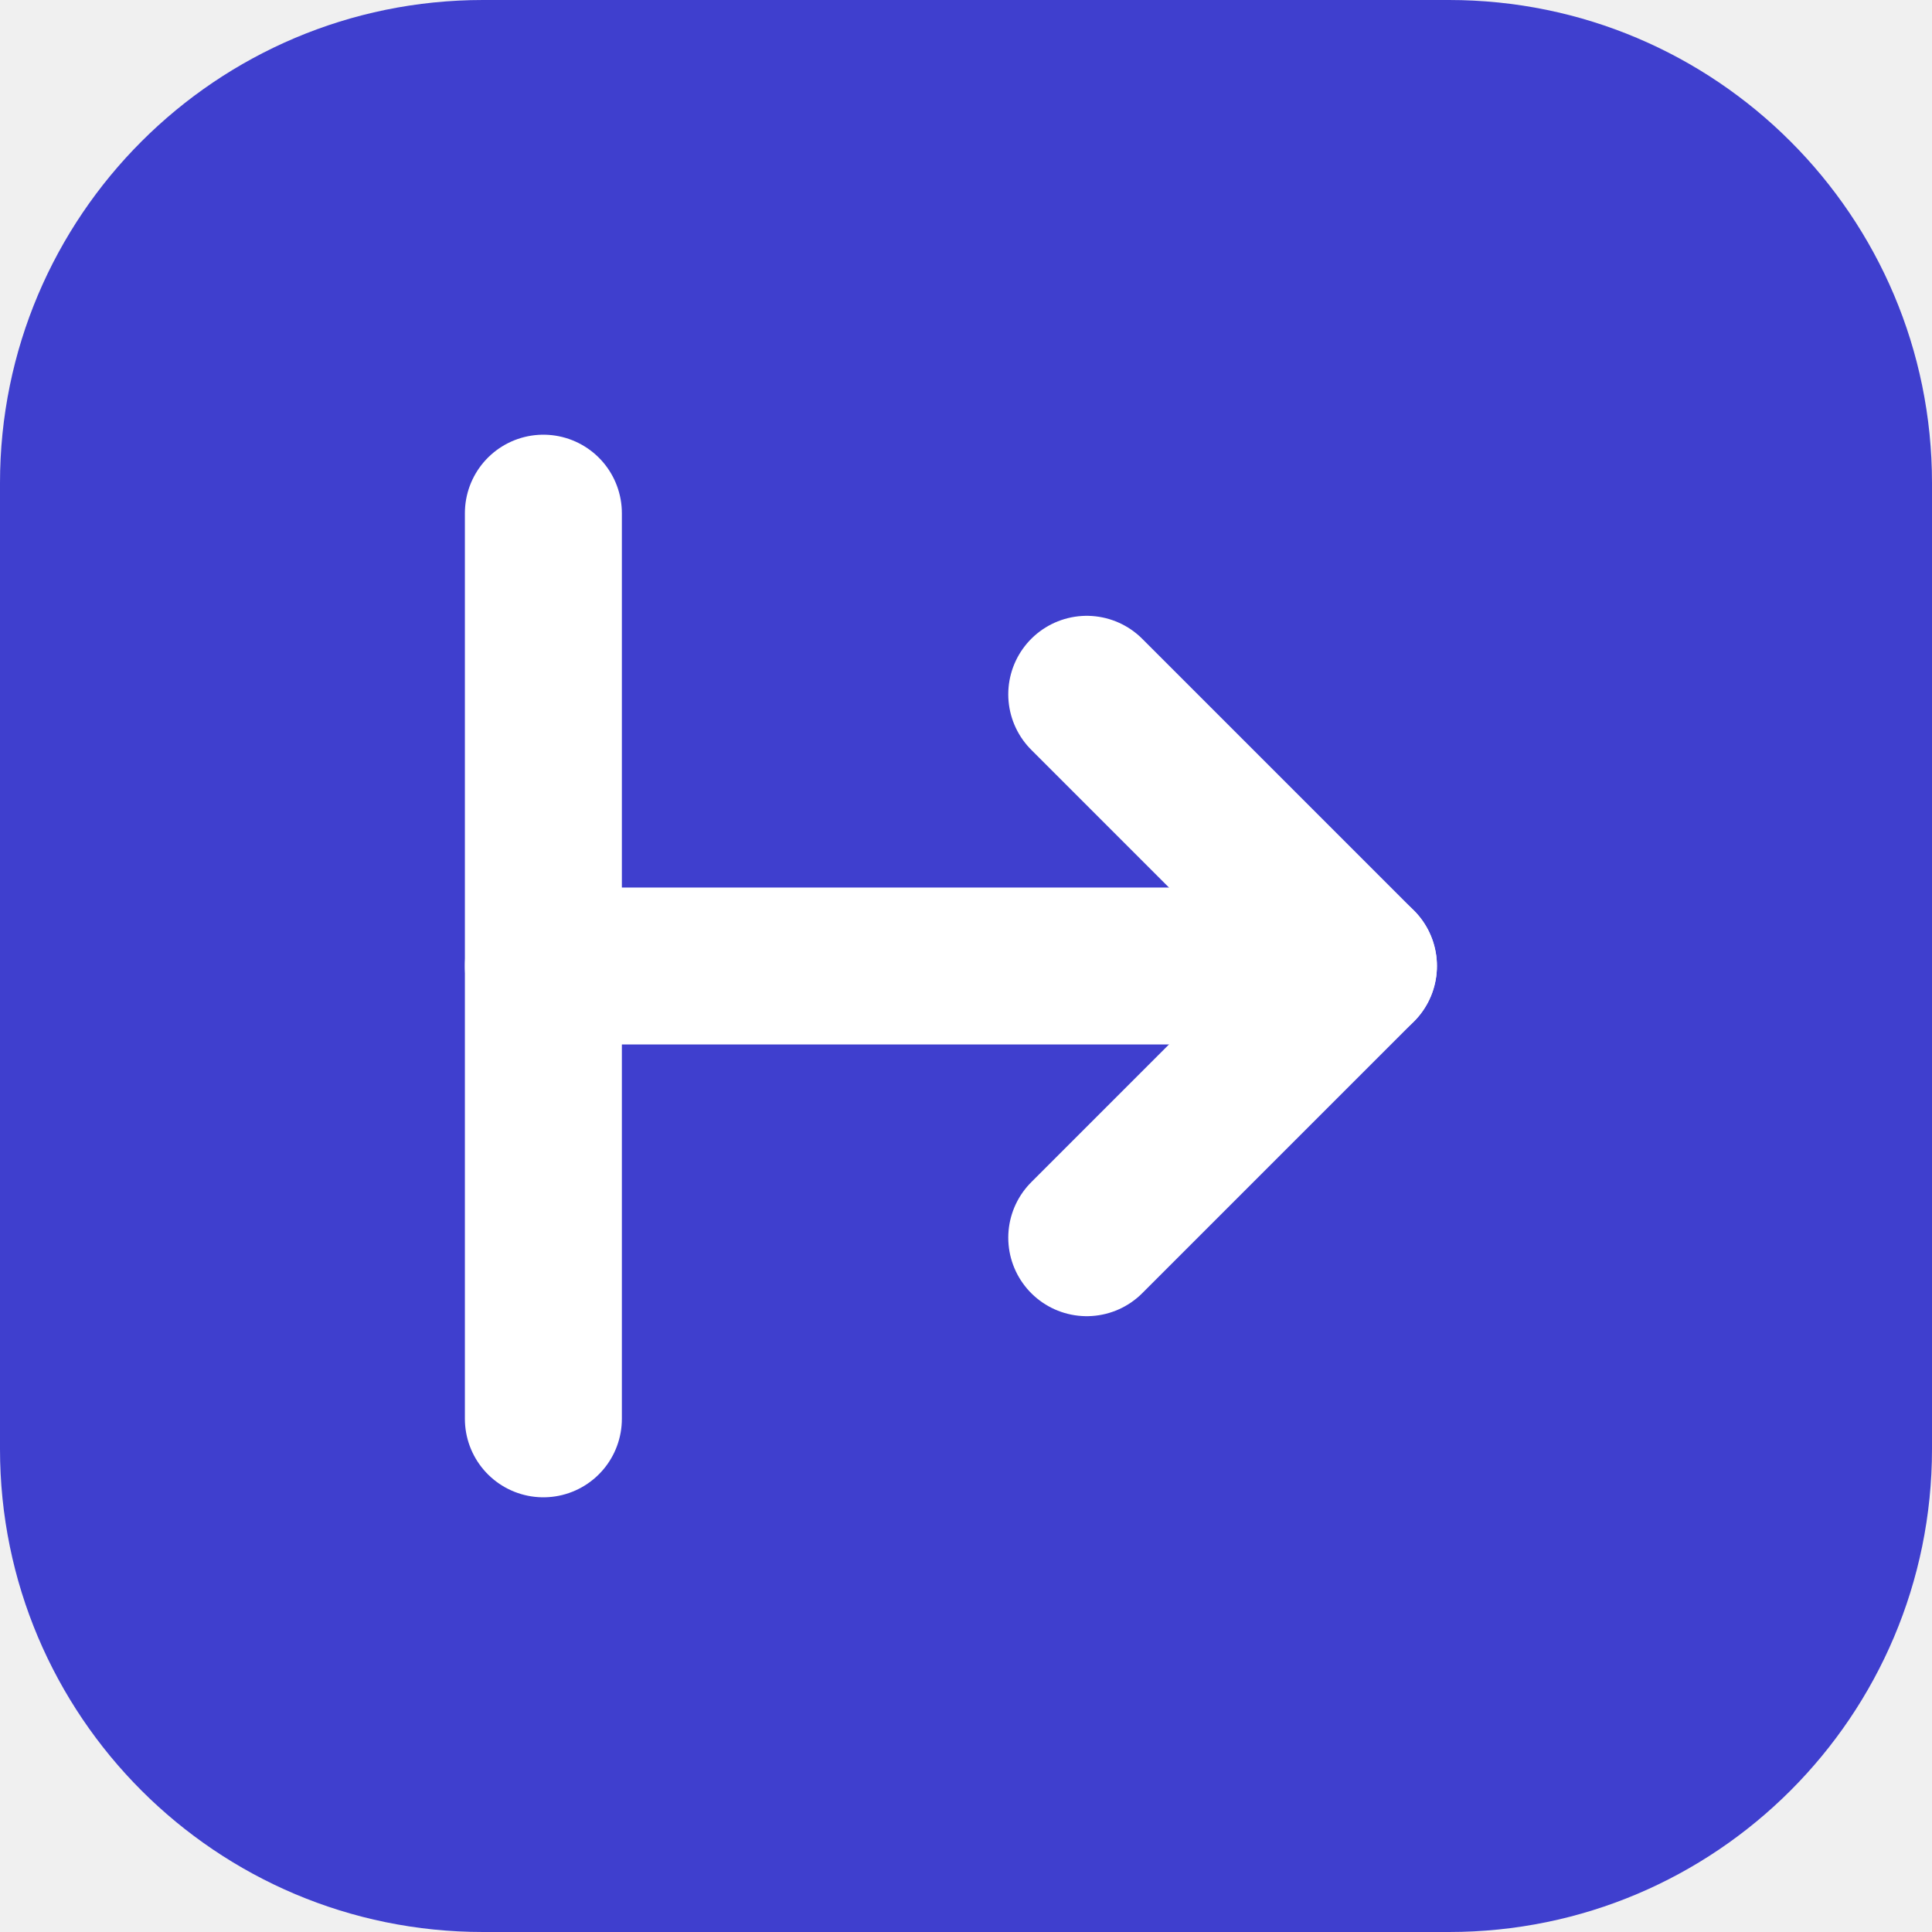
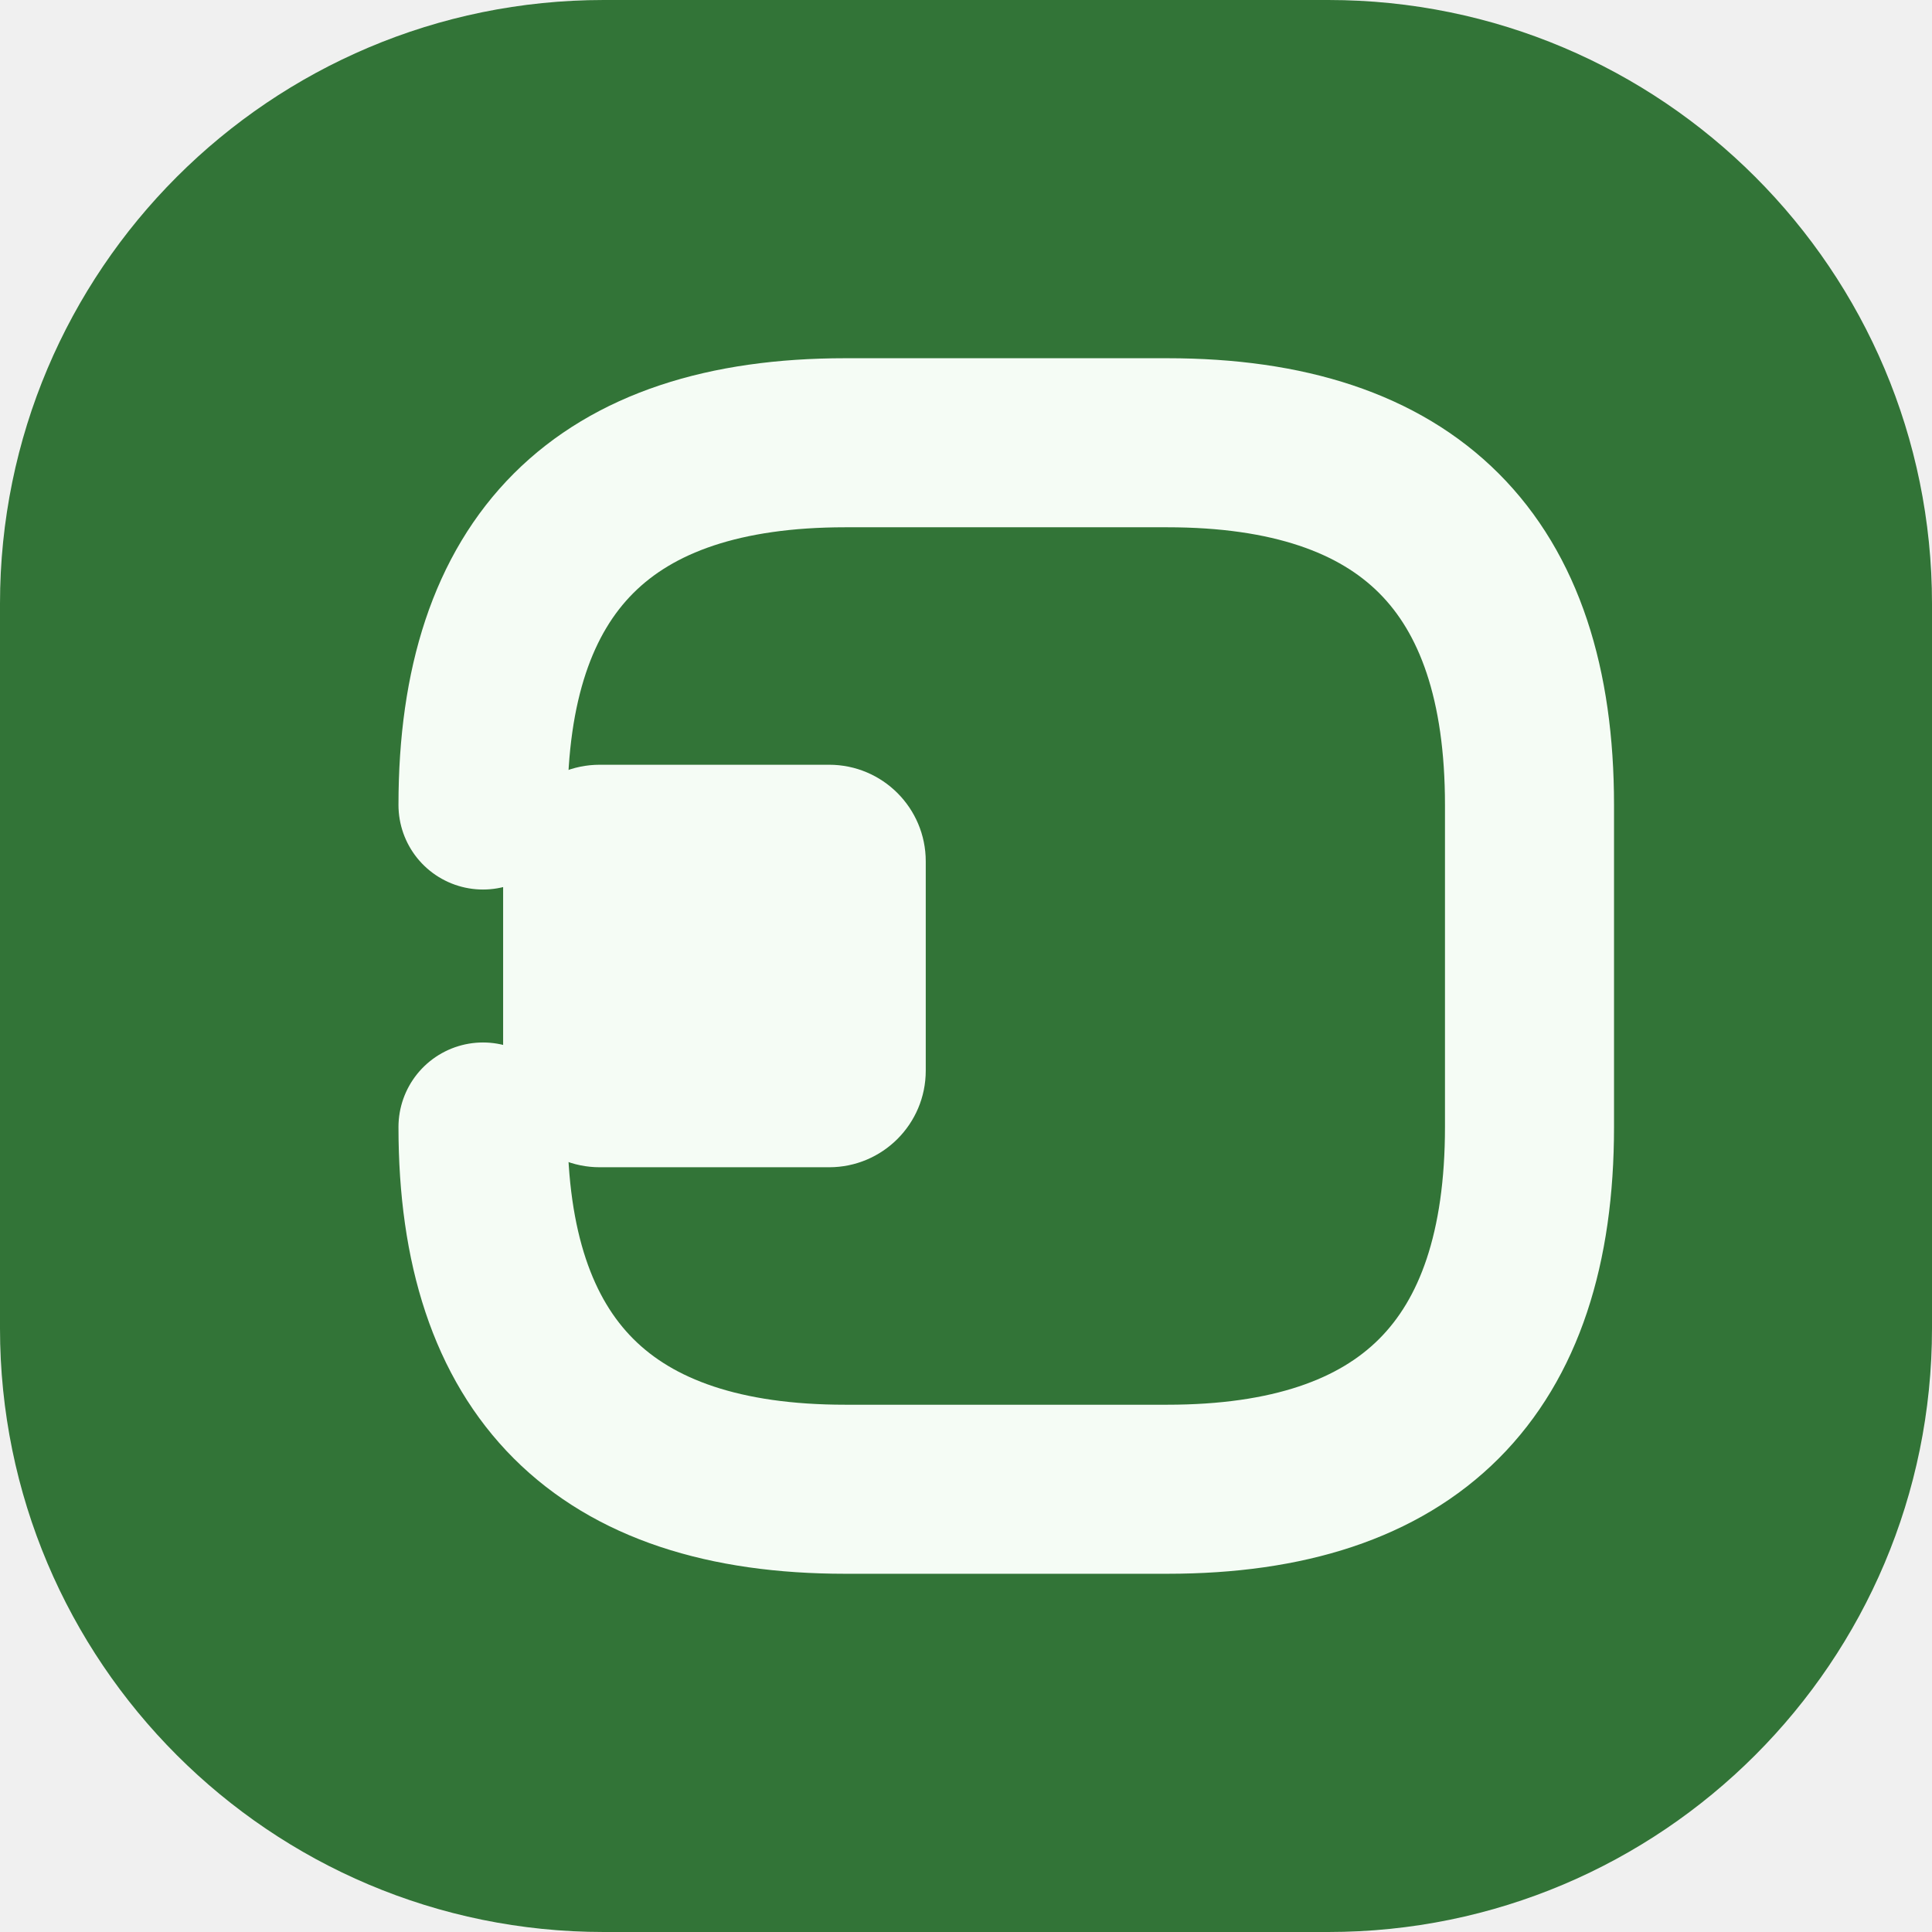
- <svg xmlns="http://www.w3.org/2000/svg" viewBox="0 0 32 32">
-   <rect width="32" height="32" rx="8" fill="#3f3fce" />
-   <g stroke="#ffffff" stroke-width="2.6" stroke-linecap="round" stroke-linejoin="round" fill="none">
-     <path d="M9 8.5 V23.5" />
-     <path d="M9 16 H22.5" />
-     <path d="M18 11.5 L22.5 16 L18 20.5" />
-   </g>
+ <svg xmlns="http://www.w3.org/2000/svg" viewBox="0 0 48 48">
+   <rect width="48" height="48" rx="15" fill="#327437" />
+   <path d="M12 20 Q12 11 21 11 H29 Q38 11 38 20 V28 Q38 37 29 37 H21 Q12 37 12 28" stroke="#f5fcf5" stroke-width="4.2" stroke-linecap="round" fill="none" />
+   <rect x="12.5" y="19" width="10.5" height="10" rx="2.4" fill="#f5fcf5" />
</svg>
